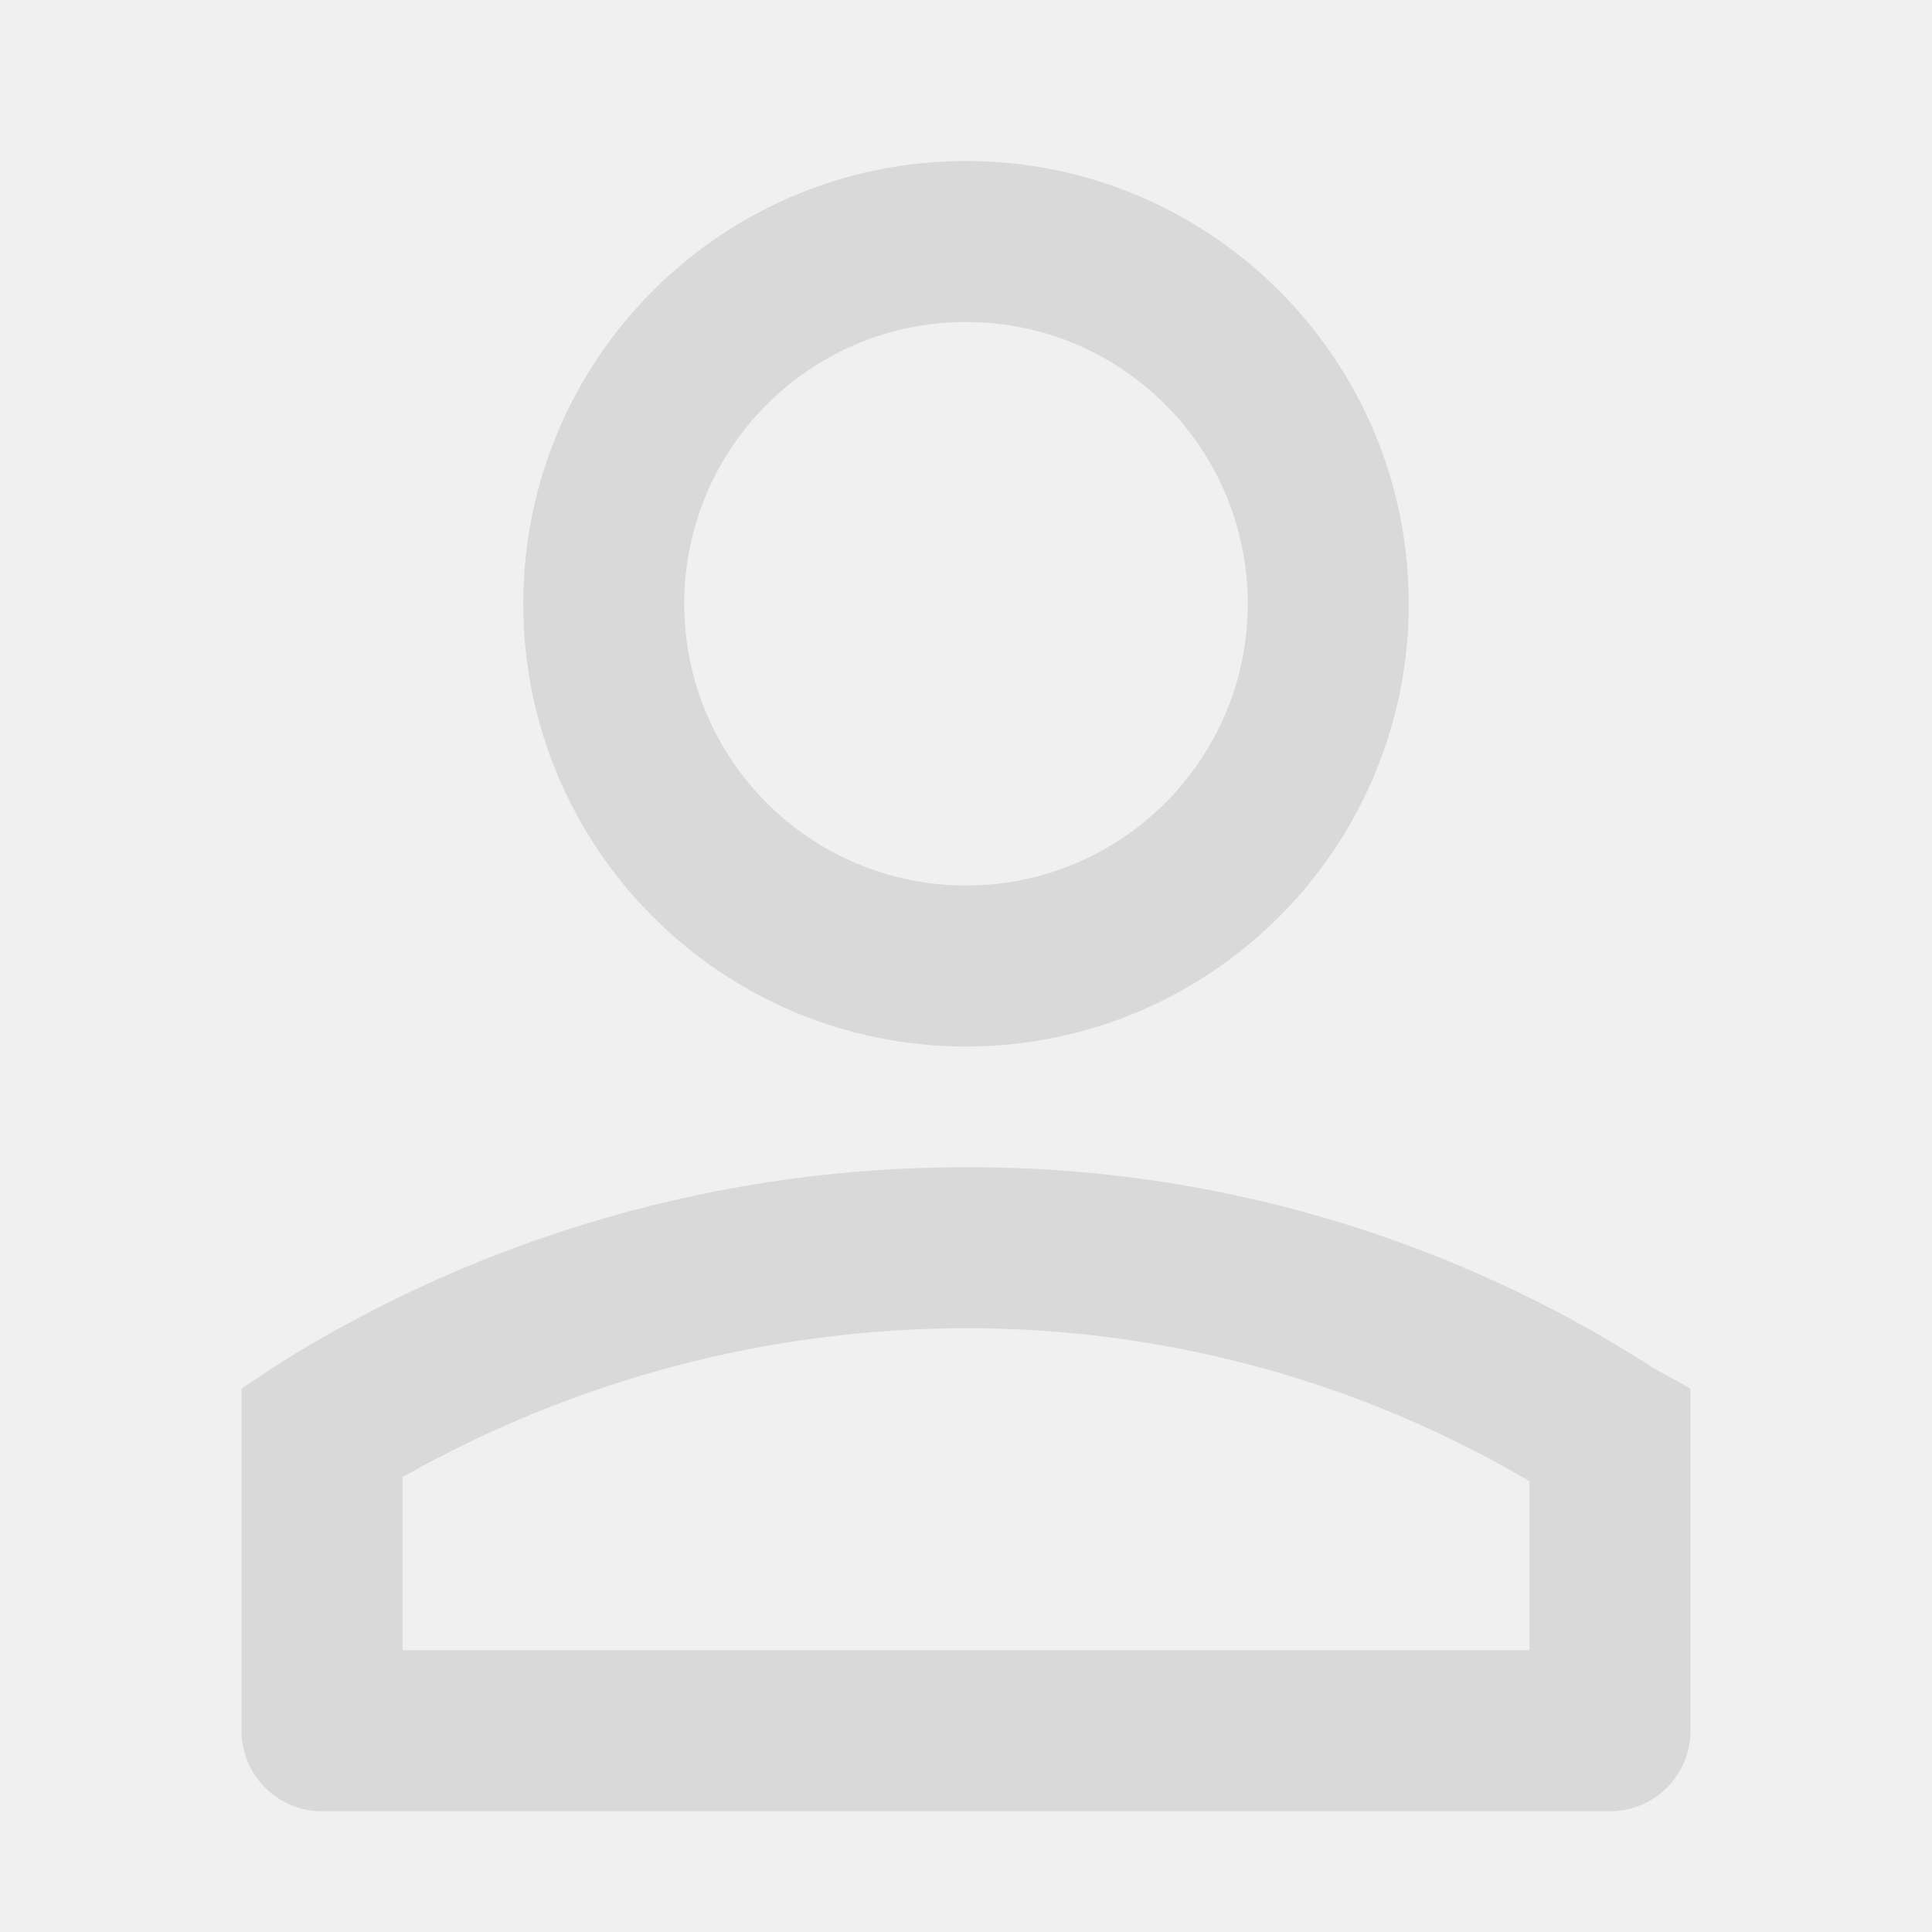
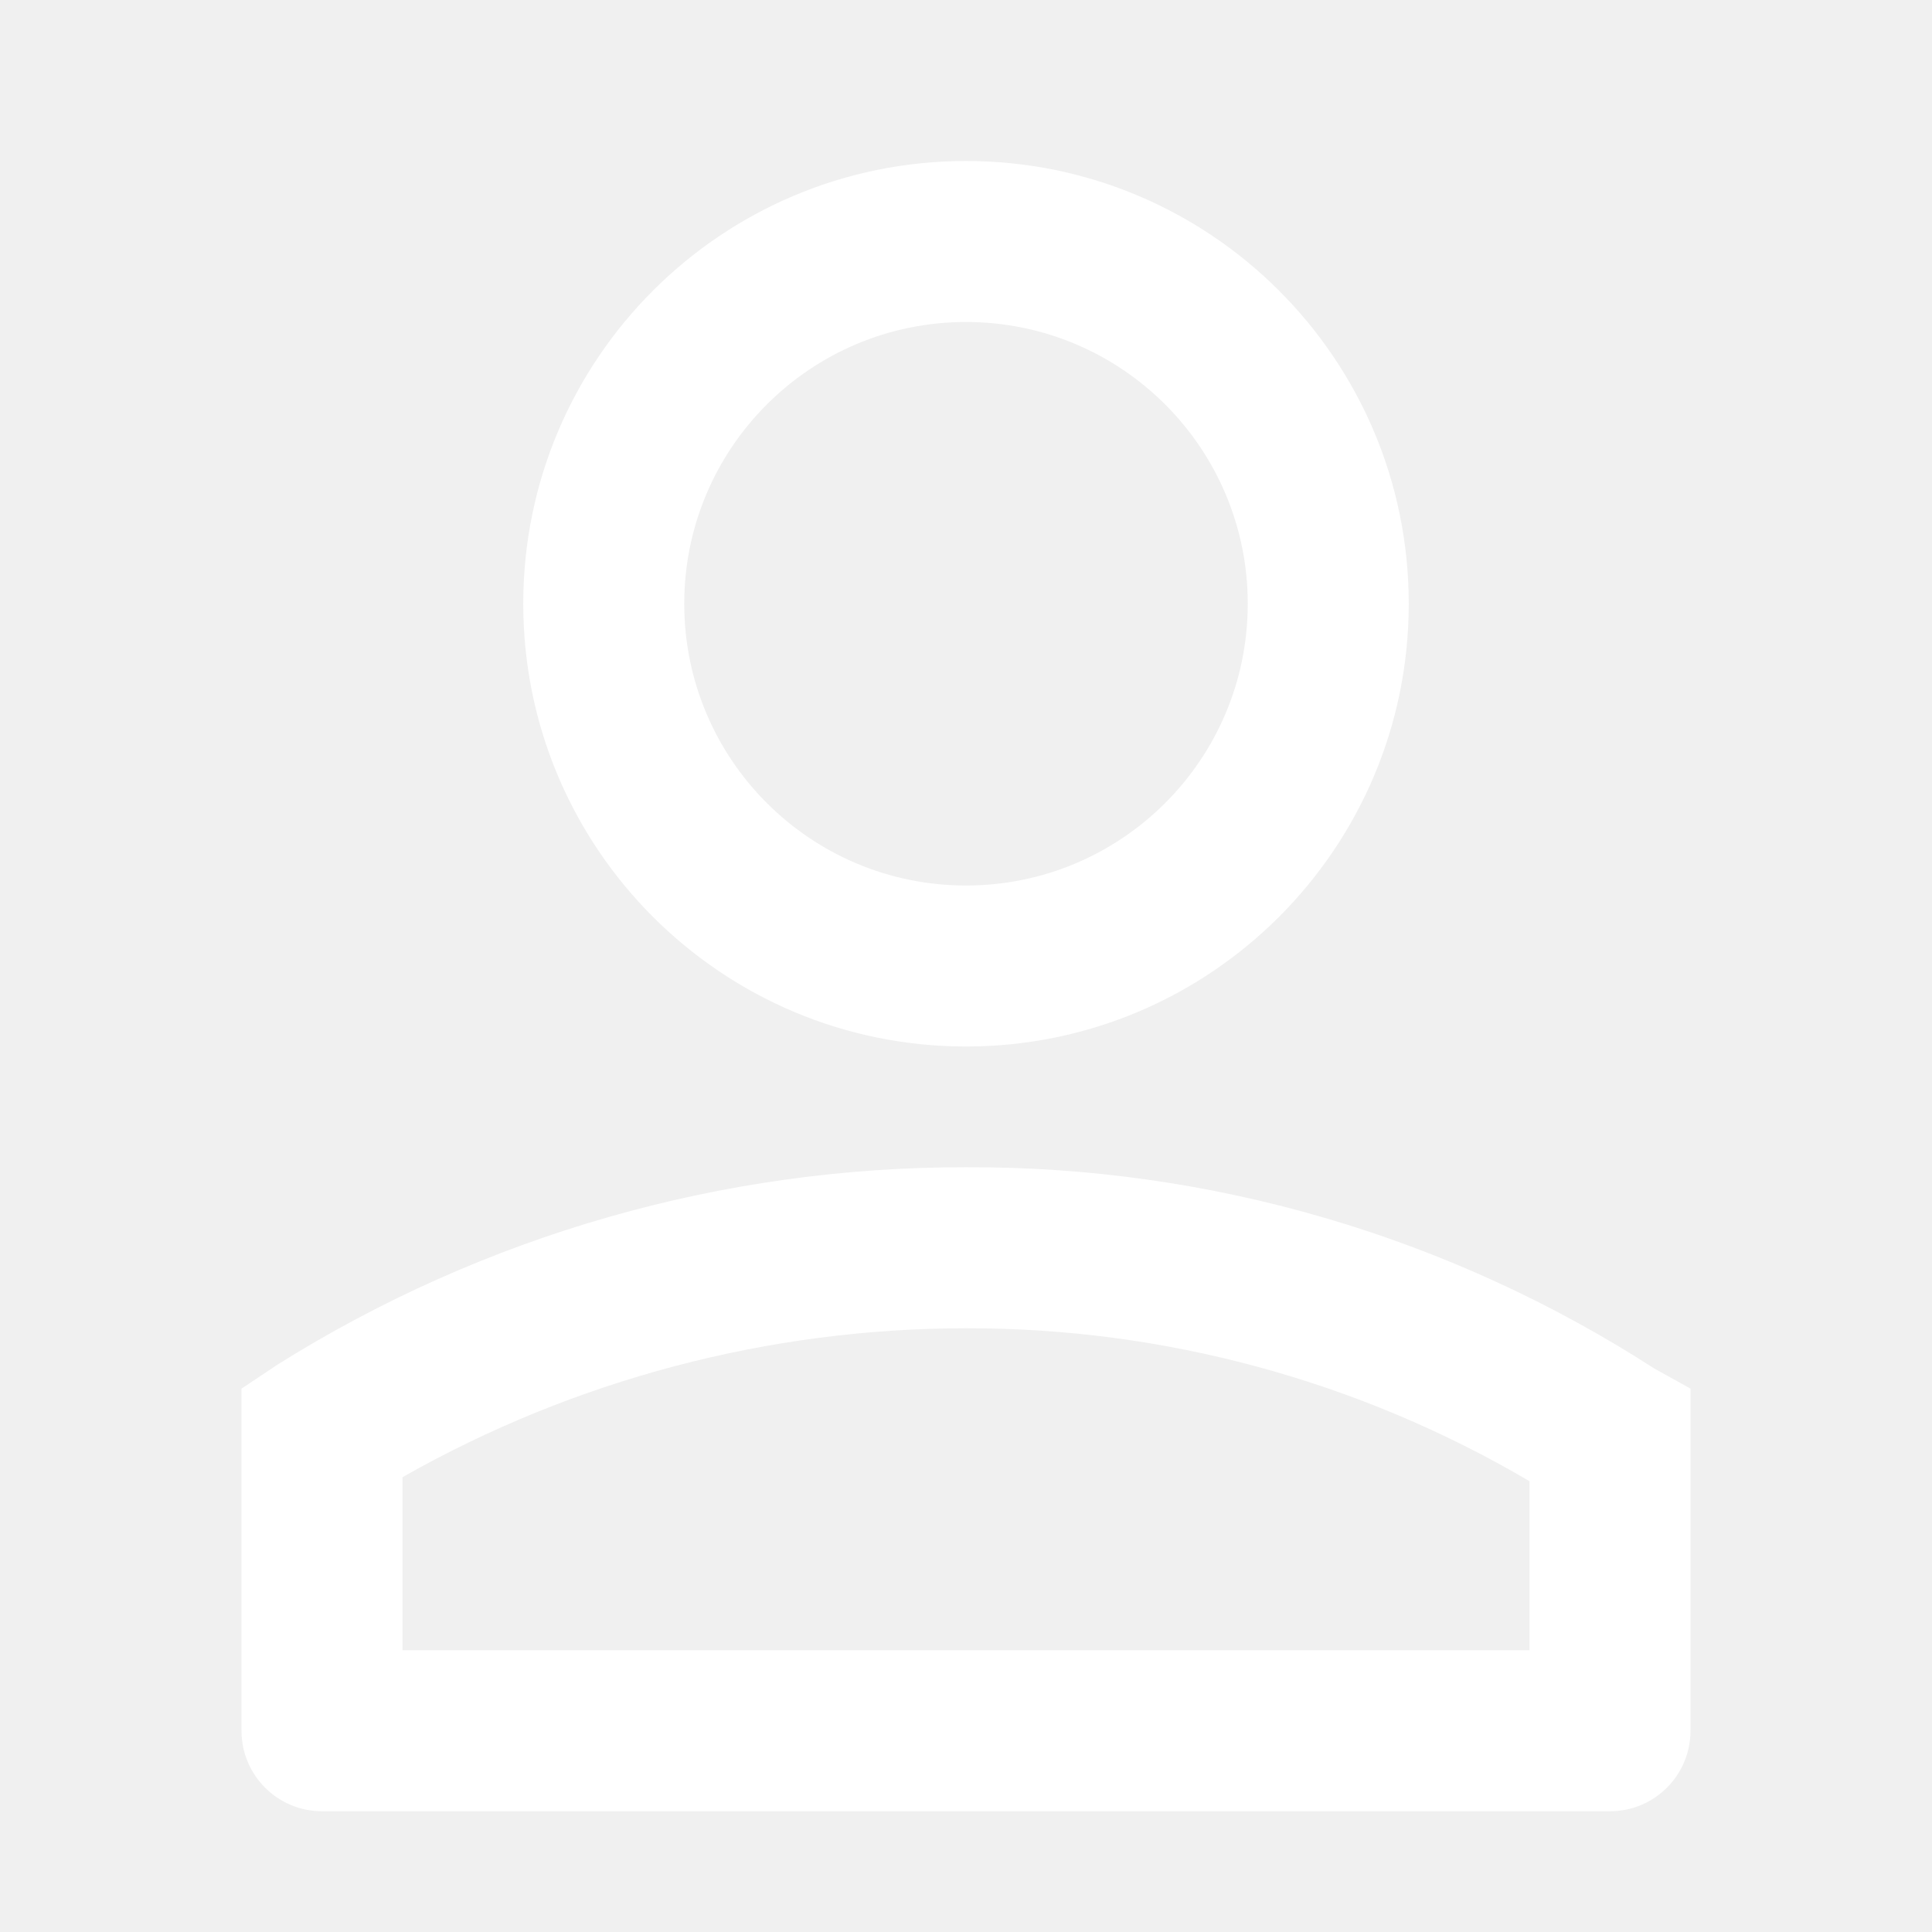
- <svg xmlns="http://www.w3.org/2000/svg" width="800px" height="800px" viewBox="0 0 48 48">
-   <g id="Layer_2" data-name="Layer 2">
-     <g id="invisible_box" data-name="invisible box">
-       <rect width="48" height="48" fill="none" />
-     </g>
-     <g id="icons_Q2" data-name="icons Q2">
-       <path fill="#D9D9D9" d="M24,4A11,11,0,1,0,35,15,11,11,0,0,0,24,4Zm0,18a7,7,0,1,1,7-7A7,7,0,0,1,24,22ZM41.1,34A31.3,31.3,0,0,0,24,29,32.1,32.1,0,0,0,6.9,33.9l-.9.6V43a2,2,0,0,0,2,2H40a2,2,0,0,0,2-2V34.5ZM38,41H10V36.7A28.4,28.4,0,0,1,24,33a27.5,27.5,0,0,1,14,3.8Z" />
-     </g>
-   </g>
+ <svg xmlns="http://www.w3.org/2000/svg" fill="#FFFFFF" width="25" height="25" viewBox="0 0 48 48">
+   <path fill="#FFFFFF" d="M24,4A11,11,0,1,0,35,15,11,11,0,0,0,24,4Zm0,18a7,7,0,1,1,7-7A7,7,0,0,1,24,22ZM41.1,34A31.3,31.3,0,0,0,24,29,32.1,32.1,0,0,0,6.9,33.9l-.9.6V43a2,2,0,0,0,2,2H40a2,2,0,0,0,2-2V34.5ZM38,41H10V36.7A28.4,28.4,0,0,1,24,33a27.5,27.5,0,0,1,14,3.8Z" />
</svg>
